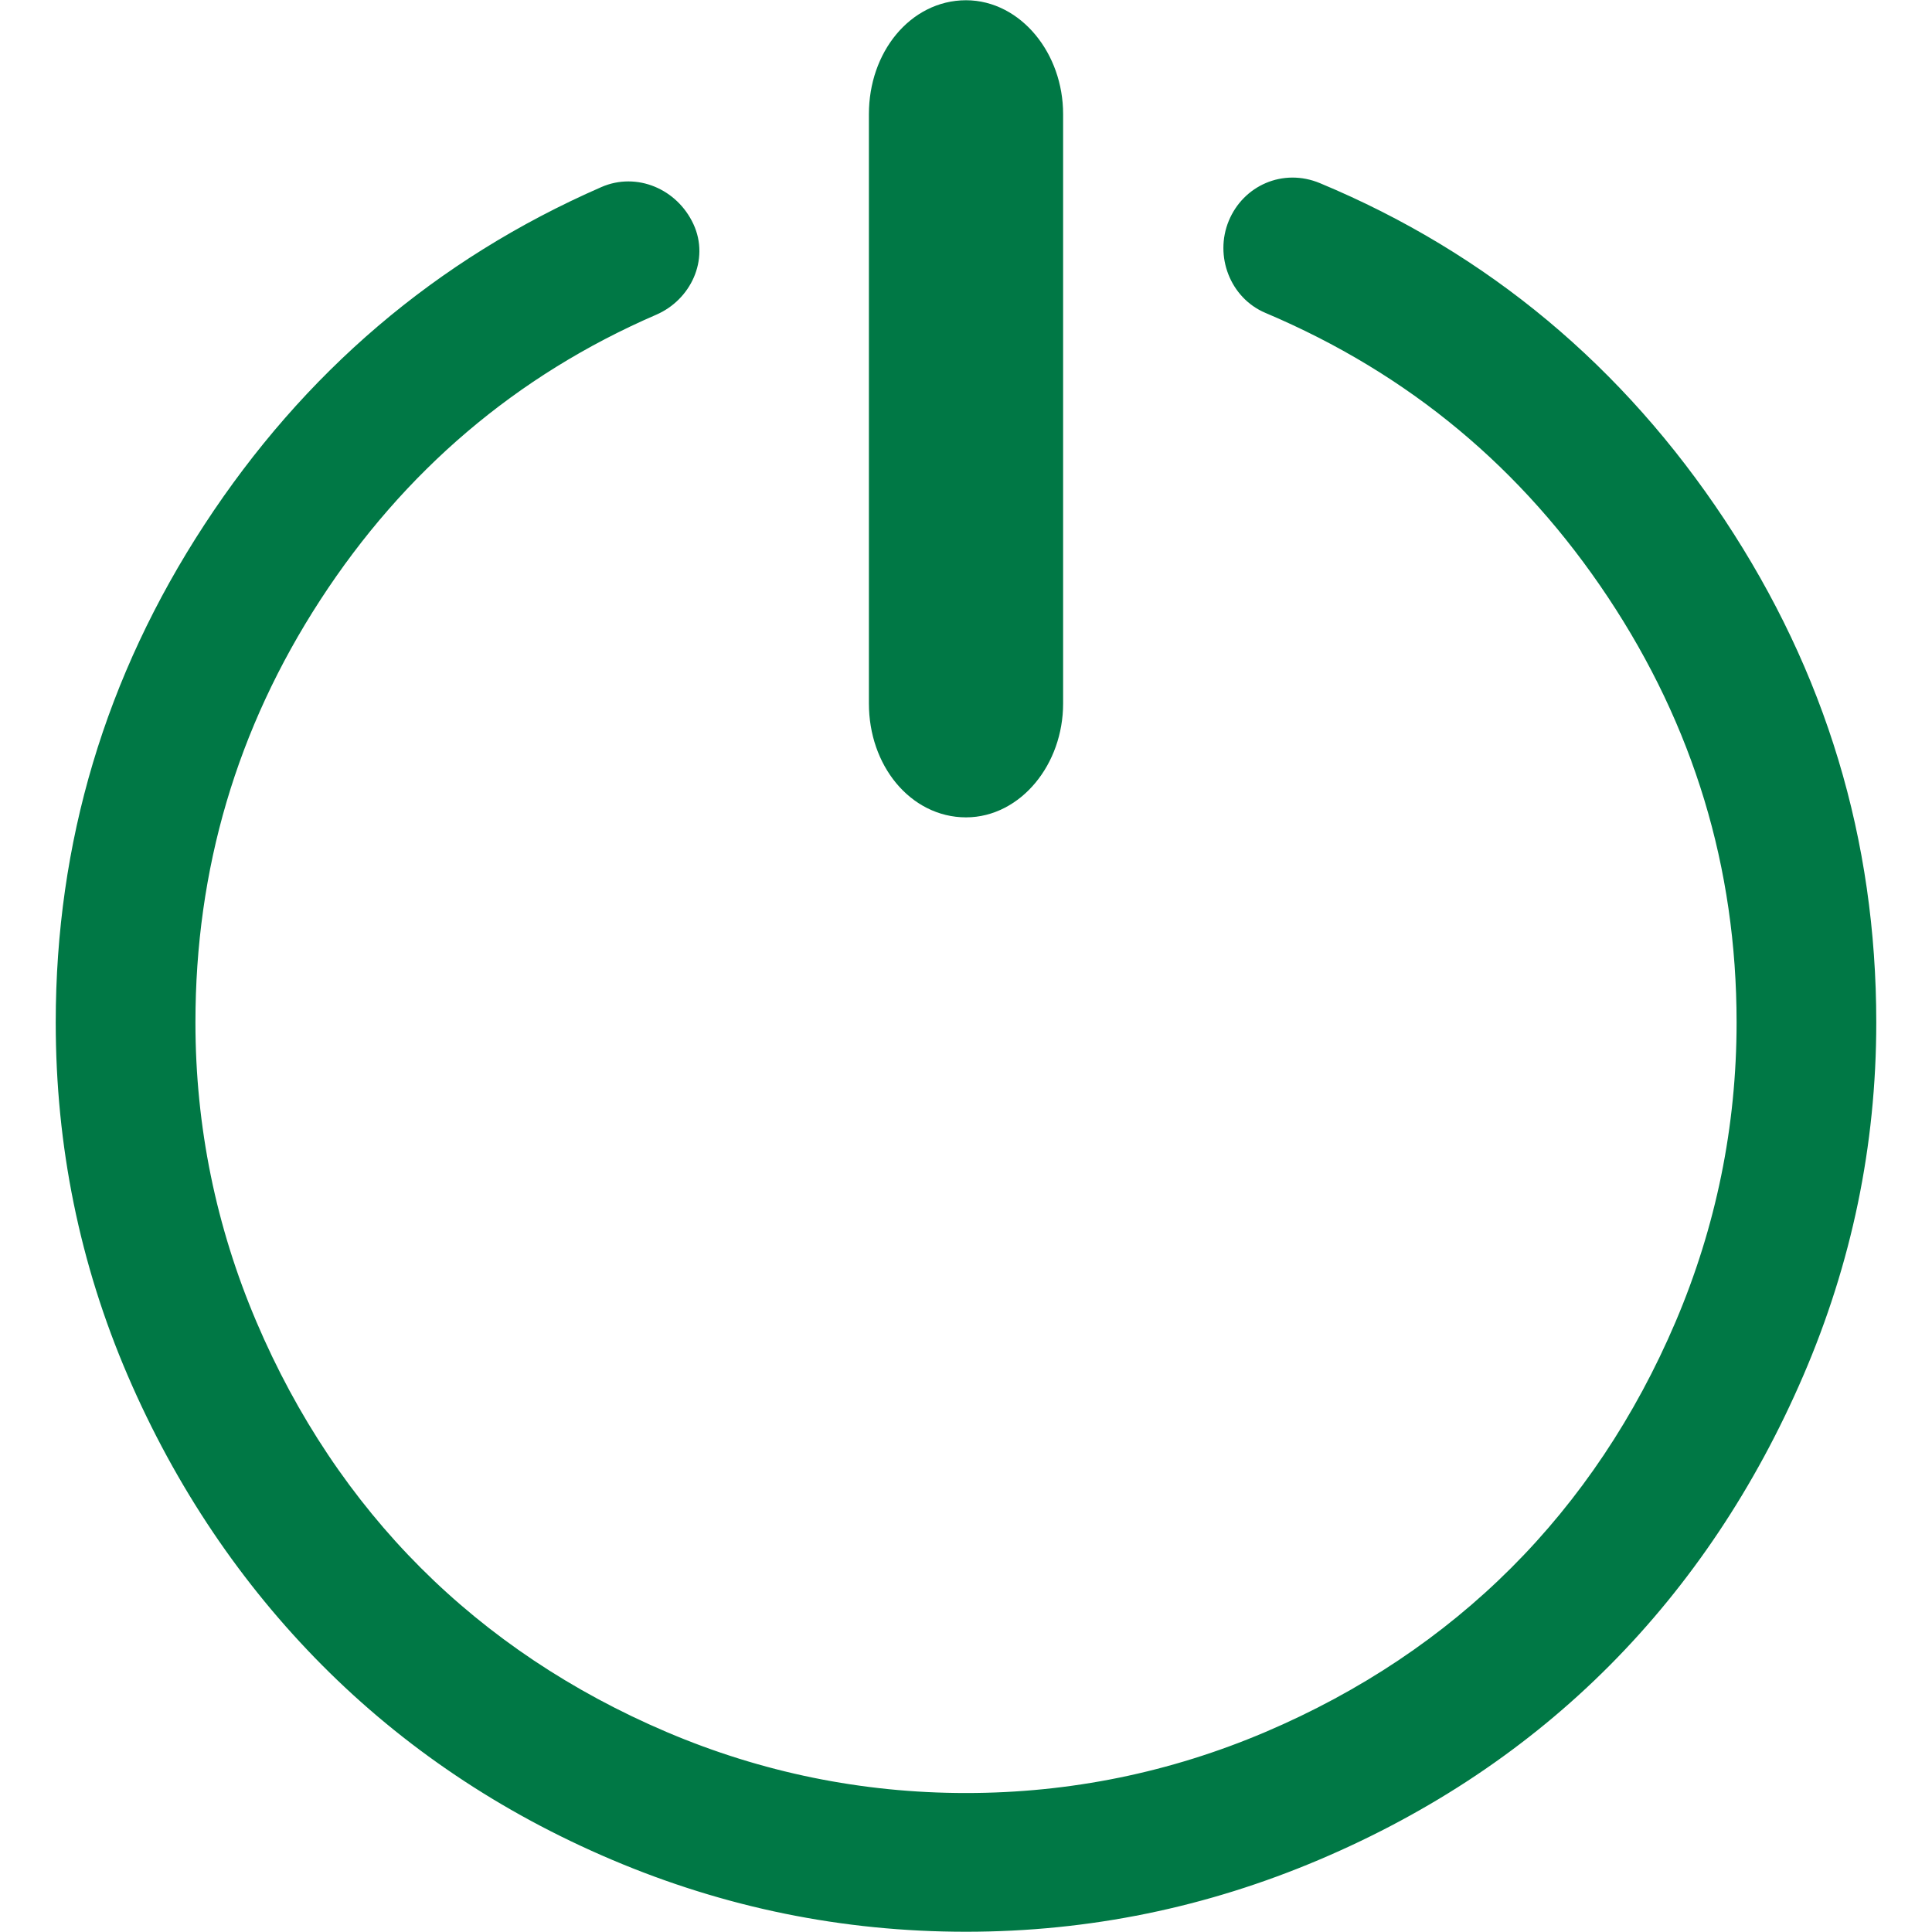
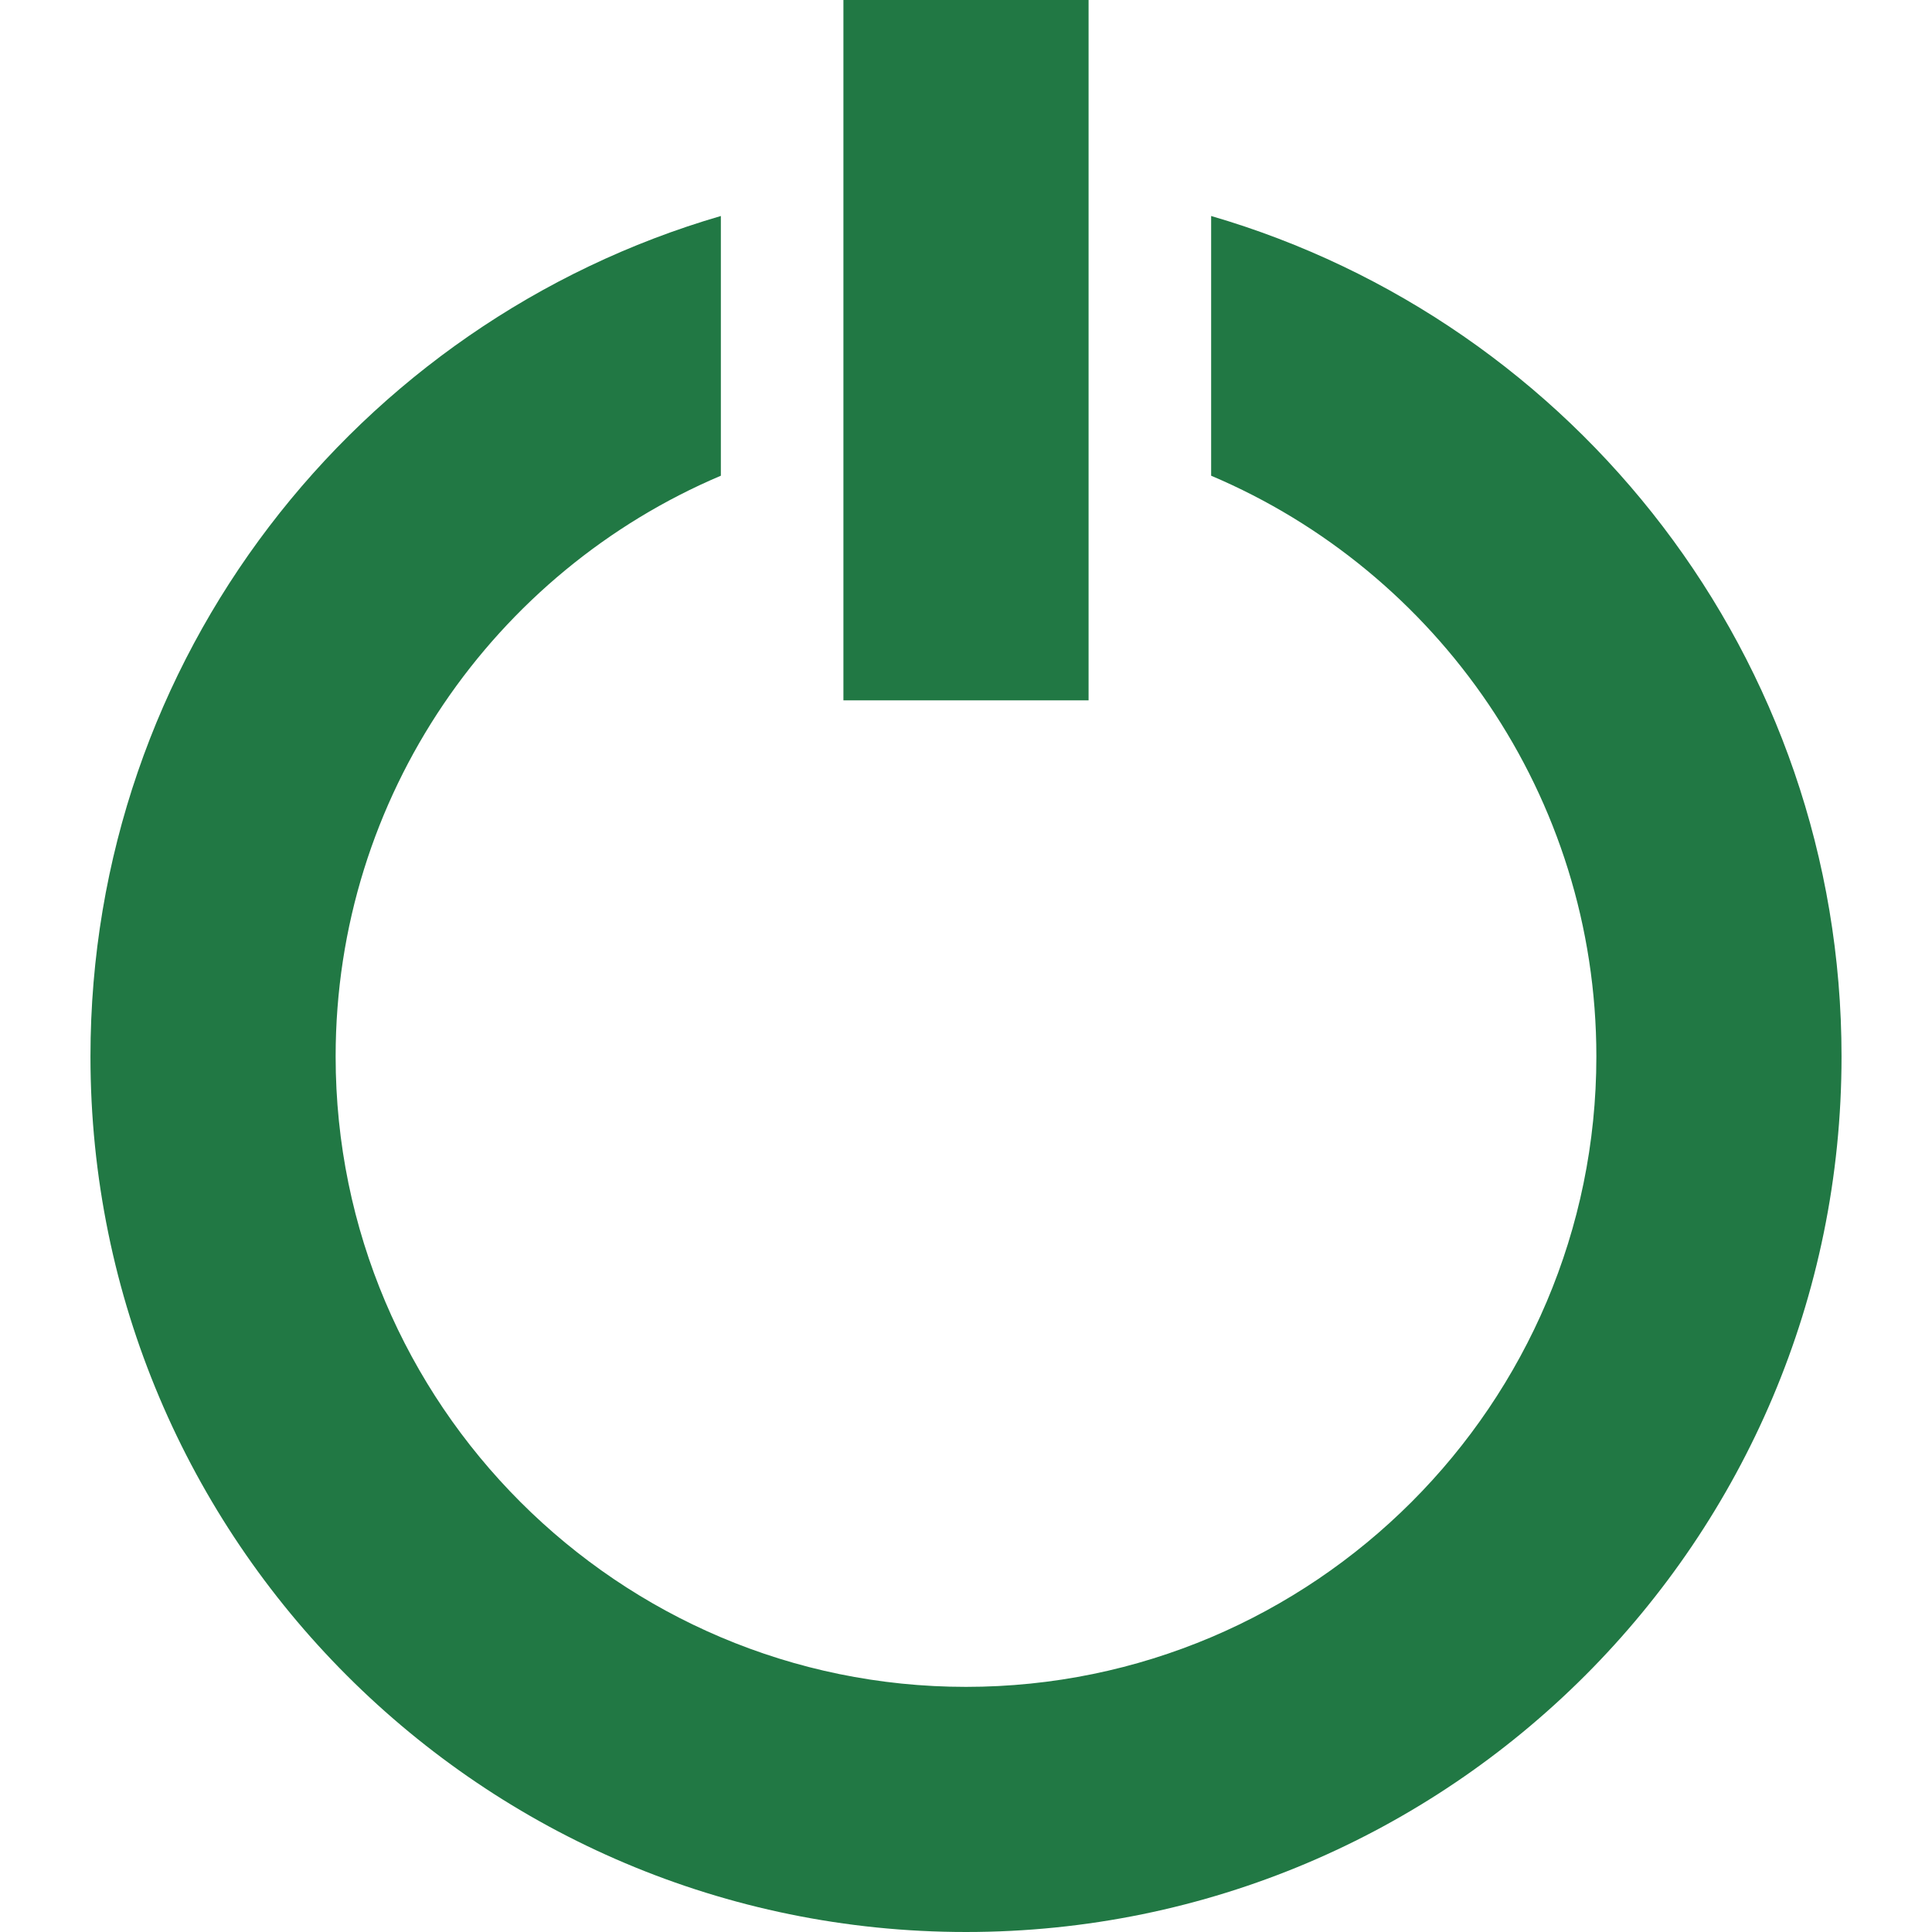
- <svg xmlns="http://www.w3.org/2000/svg" version="1.1" id="Capa_1" x="0px" y="0px" width="649.92px" height="649.92px" viewBox="0 0 649.92 649.92" style="enable-background:new 0 0 649.92 649.92;" xml:space="preserve">
-   <defs id="defs43" />
-   <g id="g3" transform="matrix(0.9364408,0,0,0.9364408,28.74406,33.04678)">
-     <g id="g5" transform="matrix(1.051193,0,0,1.051193,-25.2747,-29.86997)" style="fill:#007845;fill-opacity:1;stroke:#007845;stroke-opacity:1;stroke-width:10.142;stroke-miterlimit:4;stroke-dasharray:none">
-       <path d="m 324.964,268.677 c 15.136,0 27.695,-15.161 27.695,-33.434 l 0,-201.391 c 0,-18.272 -12.56,-33.434 -27.695,-33.434 -15.46,0 -27.696,14.771 -27.696,33.434 l 0,201.391 c 0,18.663 12.236,33.434 27.696,33.434 z" id="path7" style="fill:#007845;fill-opacity:1;stroke:#007845;stroke-width:10.978;stroke-miterlimit:4;stroke-dasharray:none;stroke-opacity:1" />
-       <path d="m 579.963,175.233 c -34,-51.332 -79.334,-89.51 -136.002,-113.119 -10.029,-4.178 -20.595,0.656 -24.515,10.134 -3.927,9.485 0.355,20.854 9.806,24.85 50.049,21.174 89.573,54.268 119.326,99.058 29.753,44.783 44.79,94.155 44.79,148.095 0,36.288 -7.198,71.266 -21.252,104.289 -14.061,33.017 -33.345,61.787 -57.211,85.653 -23.866,23.866 -52.636,43.15 -85.653,57.211 -33.023,14.054 -68.001,21.251 -104.288,21.251 -36.289,0 -71.272,-7.197 -104.289,-21.251 C 187.658,577.343 158.888,558.059 135.022,534.193 111.156,510.326 91.864,481.556 77.811,448.54 63.751,415.517 56.56,380.539 56.56,344.251 c 0,-53.292 14.381,-102.329 43.479,-147.118 29.098,-44.79 68.266,-78.281 117.038,-99.386 9.416,-4.073 14.465,-14.89 10.134,-24.187 C 222.706,63.879 211.77,59.311 202.368,63.426 146.704,87.759 102.325,125.868 68.98,176.865 35.635,227.862 18.96,283.769 18.96,344.251 c 0,41.52 8.035,81.134 24.194,118.67 16.208,37.655 38.332,70.205 65.385,97.427 27.214,27.381 59.799,49.421 97.426,65.385 37.892,16.076 77.479,24.188 118.998,24.188 41.519,0 81.05,-8.229 118.67,-24.188 37.898,-16.083 70.532,-38.004 97.754,-65.385 27.054,-27.222 48.897,-59.89 65.057,-97.427 16.209,-37.654 24.516,-77.15 24.516,-118.67 0,-61.465 -16.997,-117.693 -50.997,-169.018 z" id="path9" style="fill:#007845;fill-opacity:1;stroke:#007845;stroke-opacity:1;stroke-width:10.142;stroke-miterlimit:4;stroke-dasharray:none" />
-     </g>
+ <svg xmlns="http://www.w3.org/2000/svg" version="1.1" id="Layer_1" x="0px" y="0px" viewBox="0 0 426.667 426.667" style="enable-background:new 0 0 426.667 426.667;" xml:space="preserve">
+   <defs id="defs41" />
+   <g id="g3" style="fill:#217844">
+     <path style="fill:#217844" d="M267.471,47.701v57.357c49.95,21.167,85.073,70.682,85.073,128.26   c0,76.757-62.451,139.213-139.213,139.213S74.123,310.076,74.123,233.318c0-57.574,35.123-107.093,85.073-128.26V47.701   c-80.427,23.42-139.217,97.63-139.217,185.617c0.004,106.782,86.571,193.348,193.357,193.348S406.688,340.1,406.688,233.318   C406.688,145.331,347.898,71.121,267.471,47.701z" id="path5" />
+     <rect x="186.263" style="fill:#217844" width="54.14" height="154.667" id="rect7" />
  </g>
-   <g id="g11" />
-   <g id="g13" />
-   <g id="g15" />
-   <g id="g17" />
-   <g id="g19" />
-   <g id="g21" />
-   <g id="g23" />
-   <g id="g25" />
-   <g id="g27" />
-   <g id="g29" />
-   <g id="g31" />
-   <g id="g33" />
-   <g id="g35" />
-   <g id="g37" />
-   <g id="g39" />
+   <g id="g9" style="fill:#217844" />
+   <g id="g11" style="fill:#217844" />
+   <g id="g13" style="fill:#217844" />
+   <g id="g15" style="fill:#217844" />
+   <g id="g17" style="fill:#217844" />
+   <g id="g19" style="fill:#217844" />
+   <g id="g21" style="fill:#217844" />
+   <g id="g23" style="fill:#217844" />
+   <g id="g25" style="fill:#217844" />
+   <g id="g27" style="fill:#217844" />
+   <g id="g29" style="fill:#217844" />
+   <g id="g31" style="fill:#217844" />
+   <g id="g33" style="fill:#217844" />
+   <g id="g35" style="fill:#217844" />
+   <g id="g37" style="fill:#217844" />
</svg>
